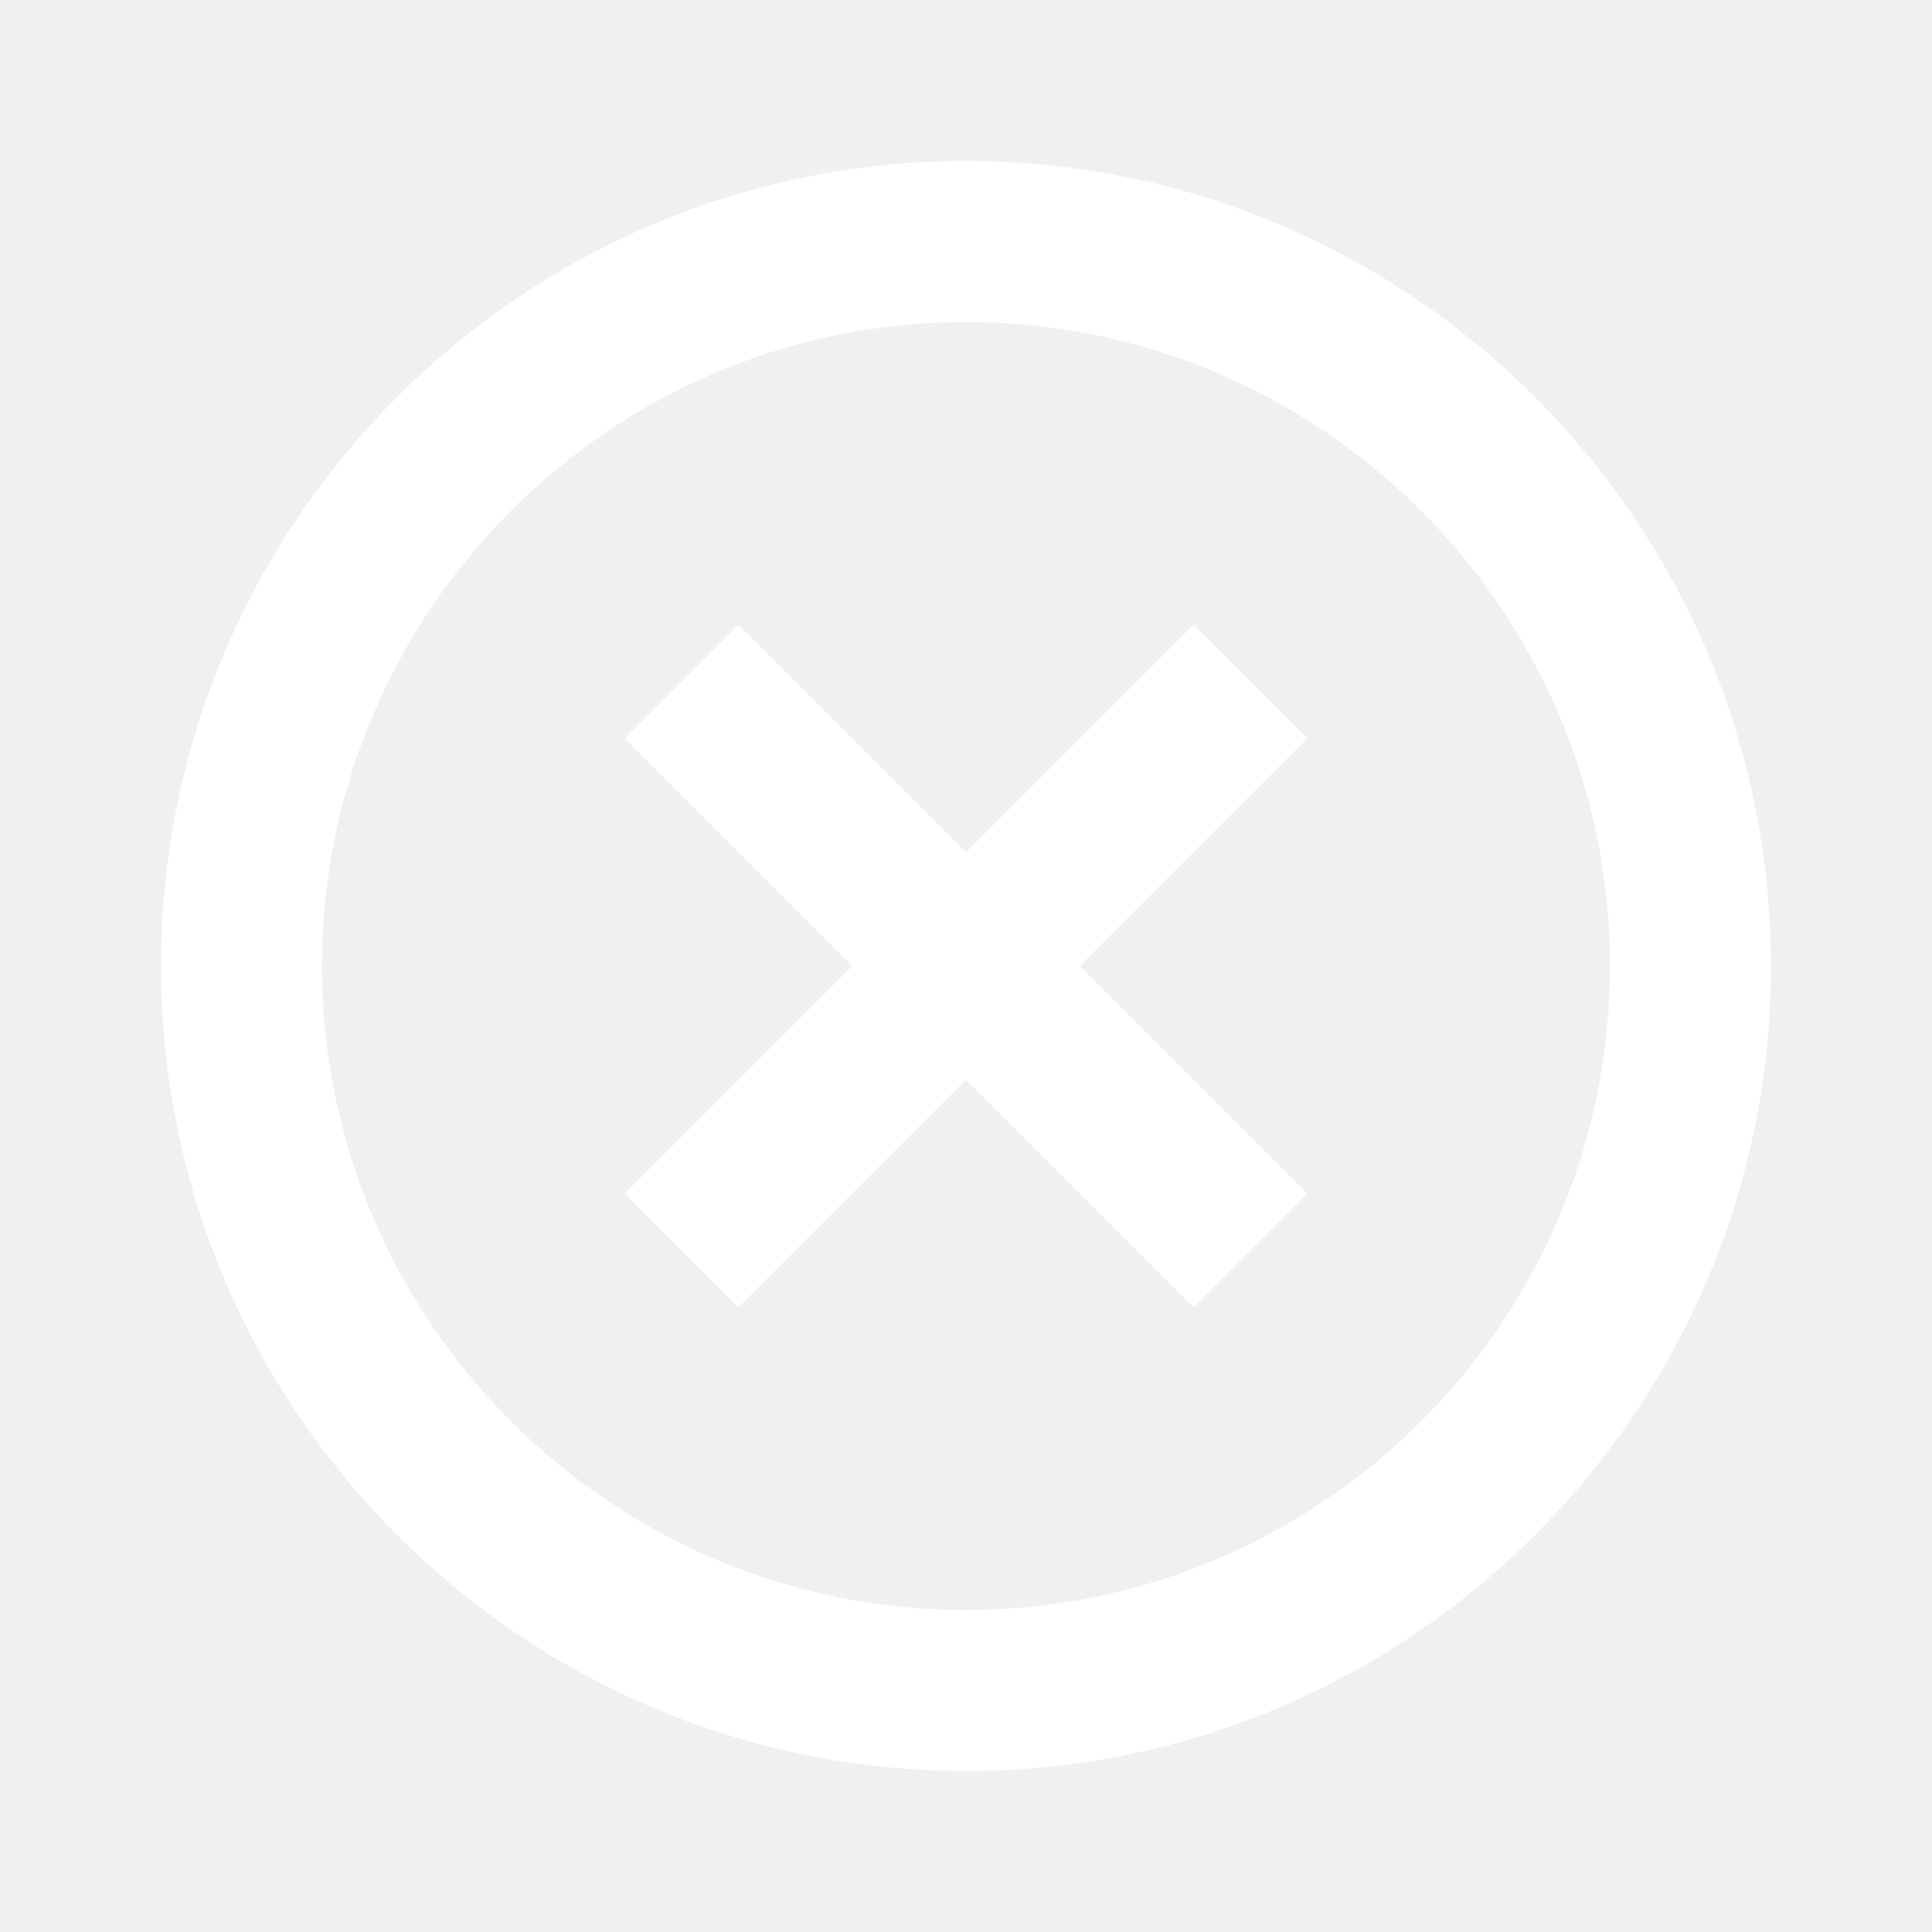
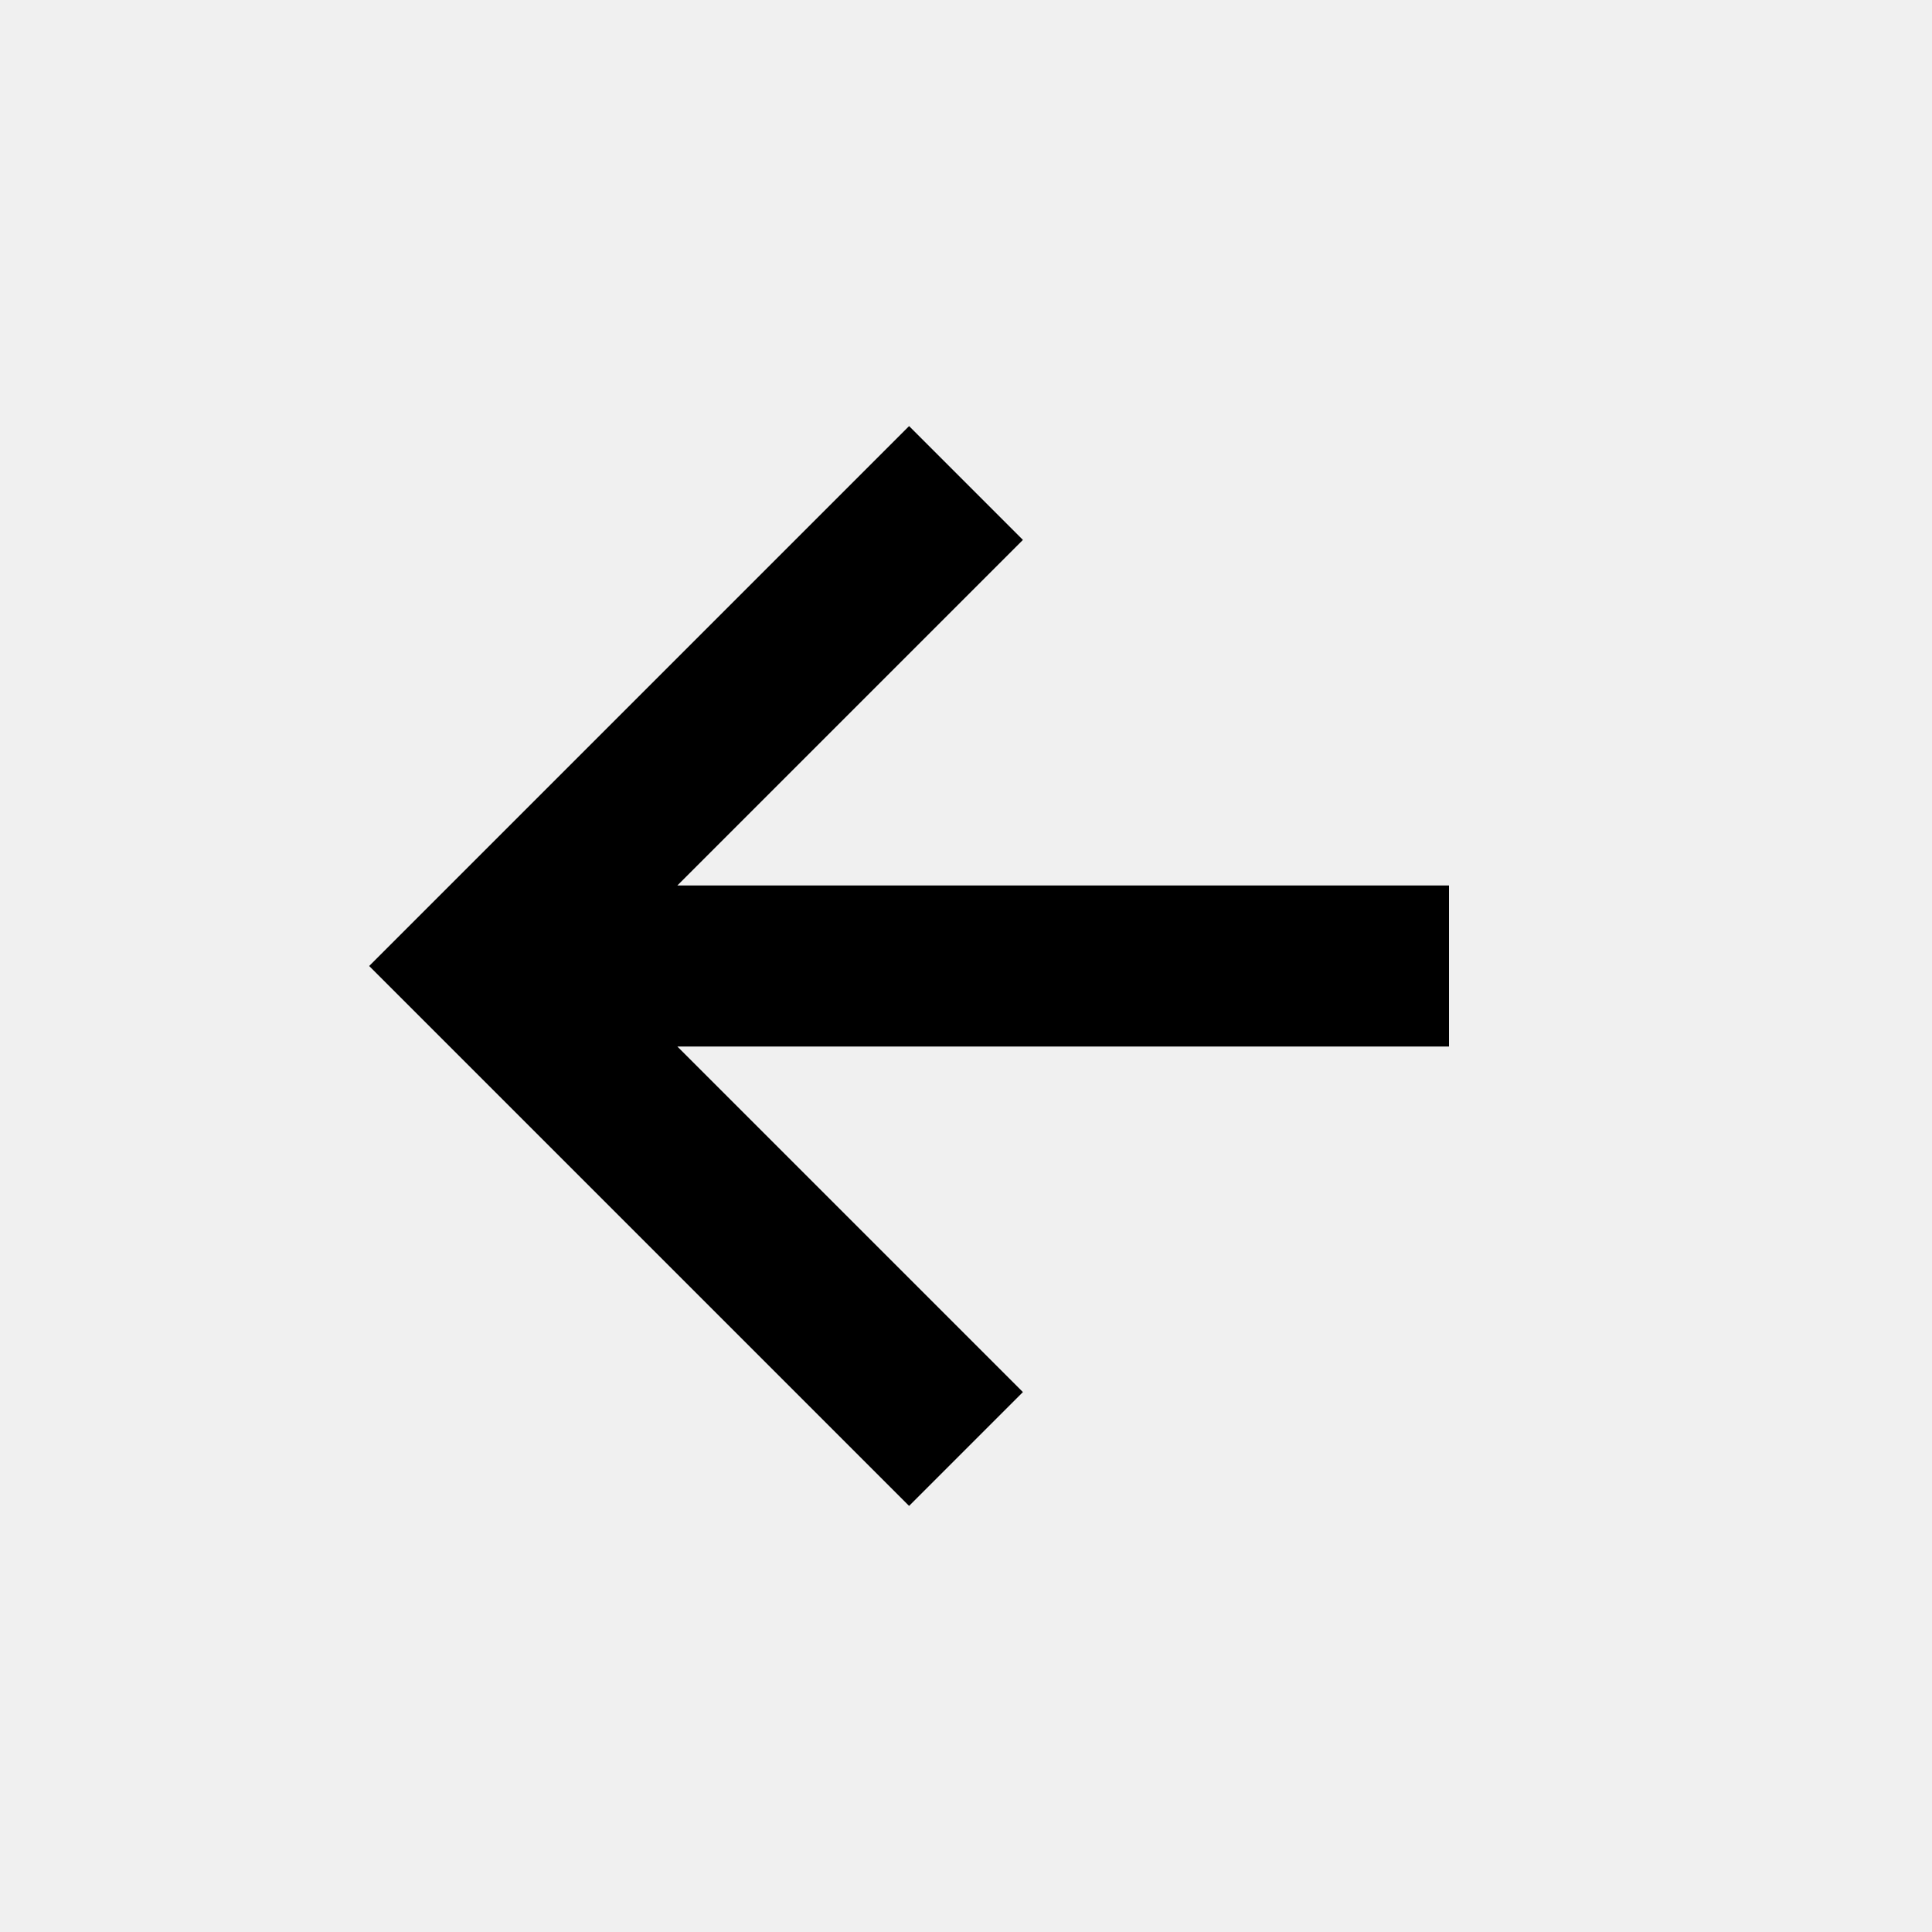
- <svg xmlns="http://www.w3.org/2000/svg" width="24" height="24" viewBox="0 0 24 24" style="fill: #fff;transform: ;msFilter:;">
-   <path d="M9.172 16.242 12 13.414l2.828 2.828 1.414-1.414L13.414 12l2.828-2.828-1.414-1.414L12 10.586 9.172 7.758 7.758 9.172 10.586 12l-2.828 2.828z" />
-   <path d="M12 22c5.514 0 10-4.486 10-10S17.514 2 12 2 2 6.486 2 12s4.486 10 10 10zm0-18c4.411 0 8 3.589 8 8s-3.589 8-8 8-8-3.589-8-8 3.589-8 8-8z" />
+ <svg xmlns="http://www.w3.org/2000/svg" width="24" height="24" viewBox="0 0 24 24" style="fill: #fff, 1);transform: ;msFilter:;">
+   <path d="M12.707 17.293 8.414 13H18v-2H8.414l4.293-4.293-1.414-1.414L4.586 12l6.707 6.707z" />
</svg>
